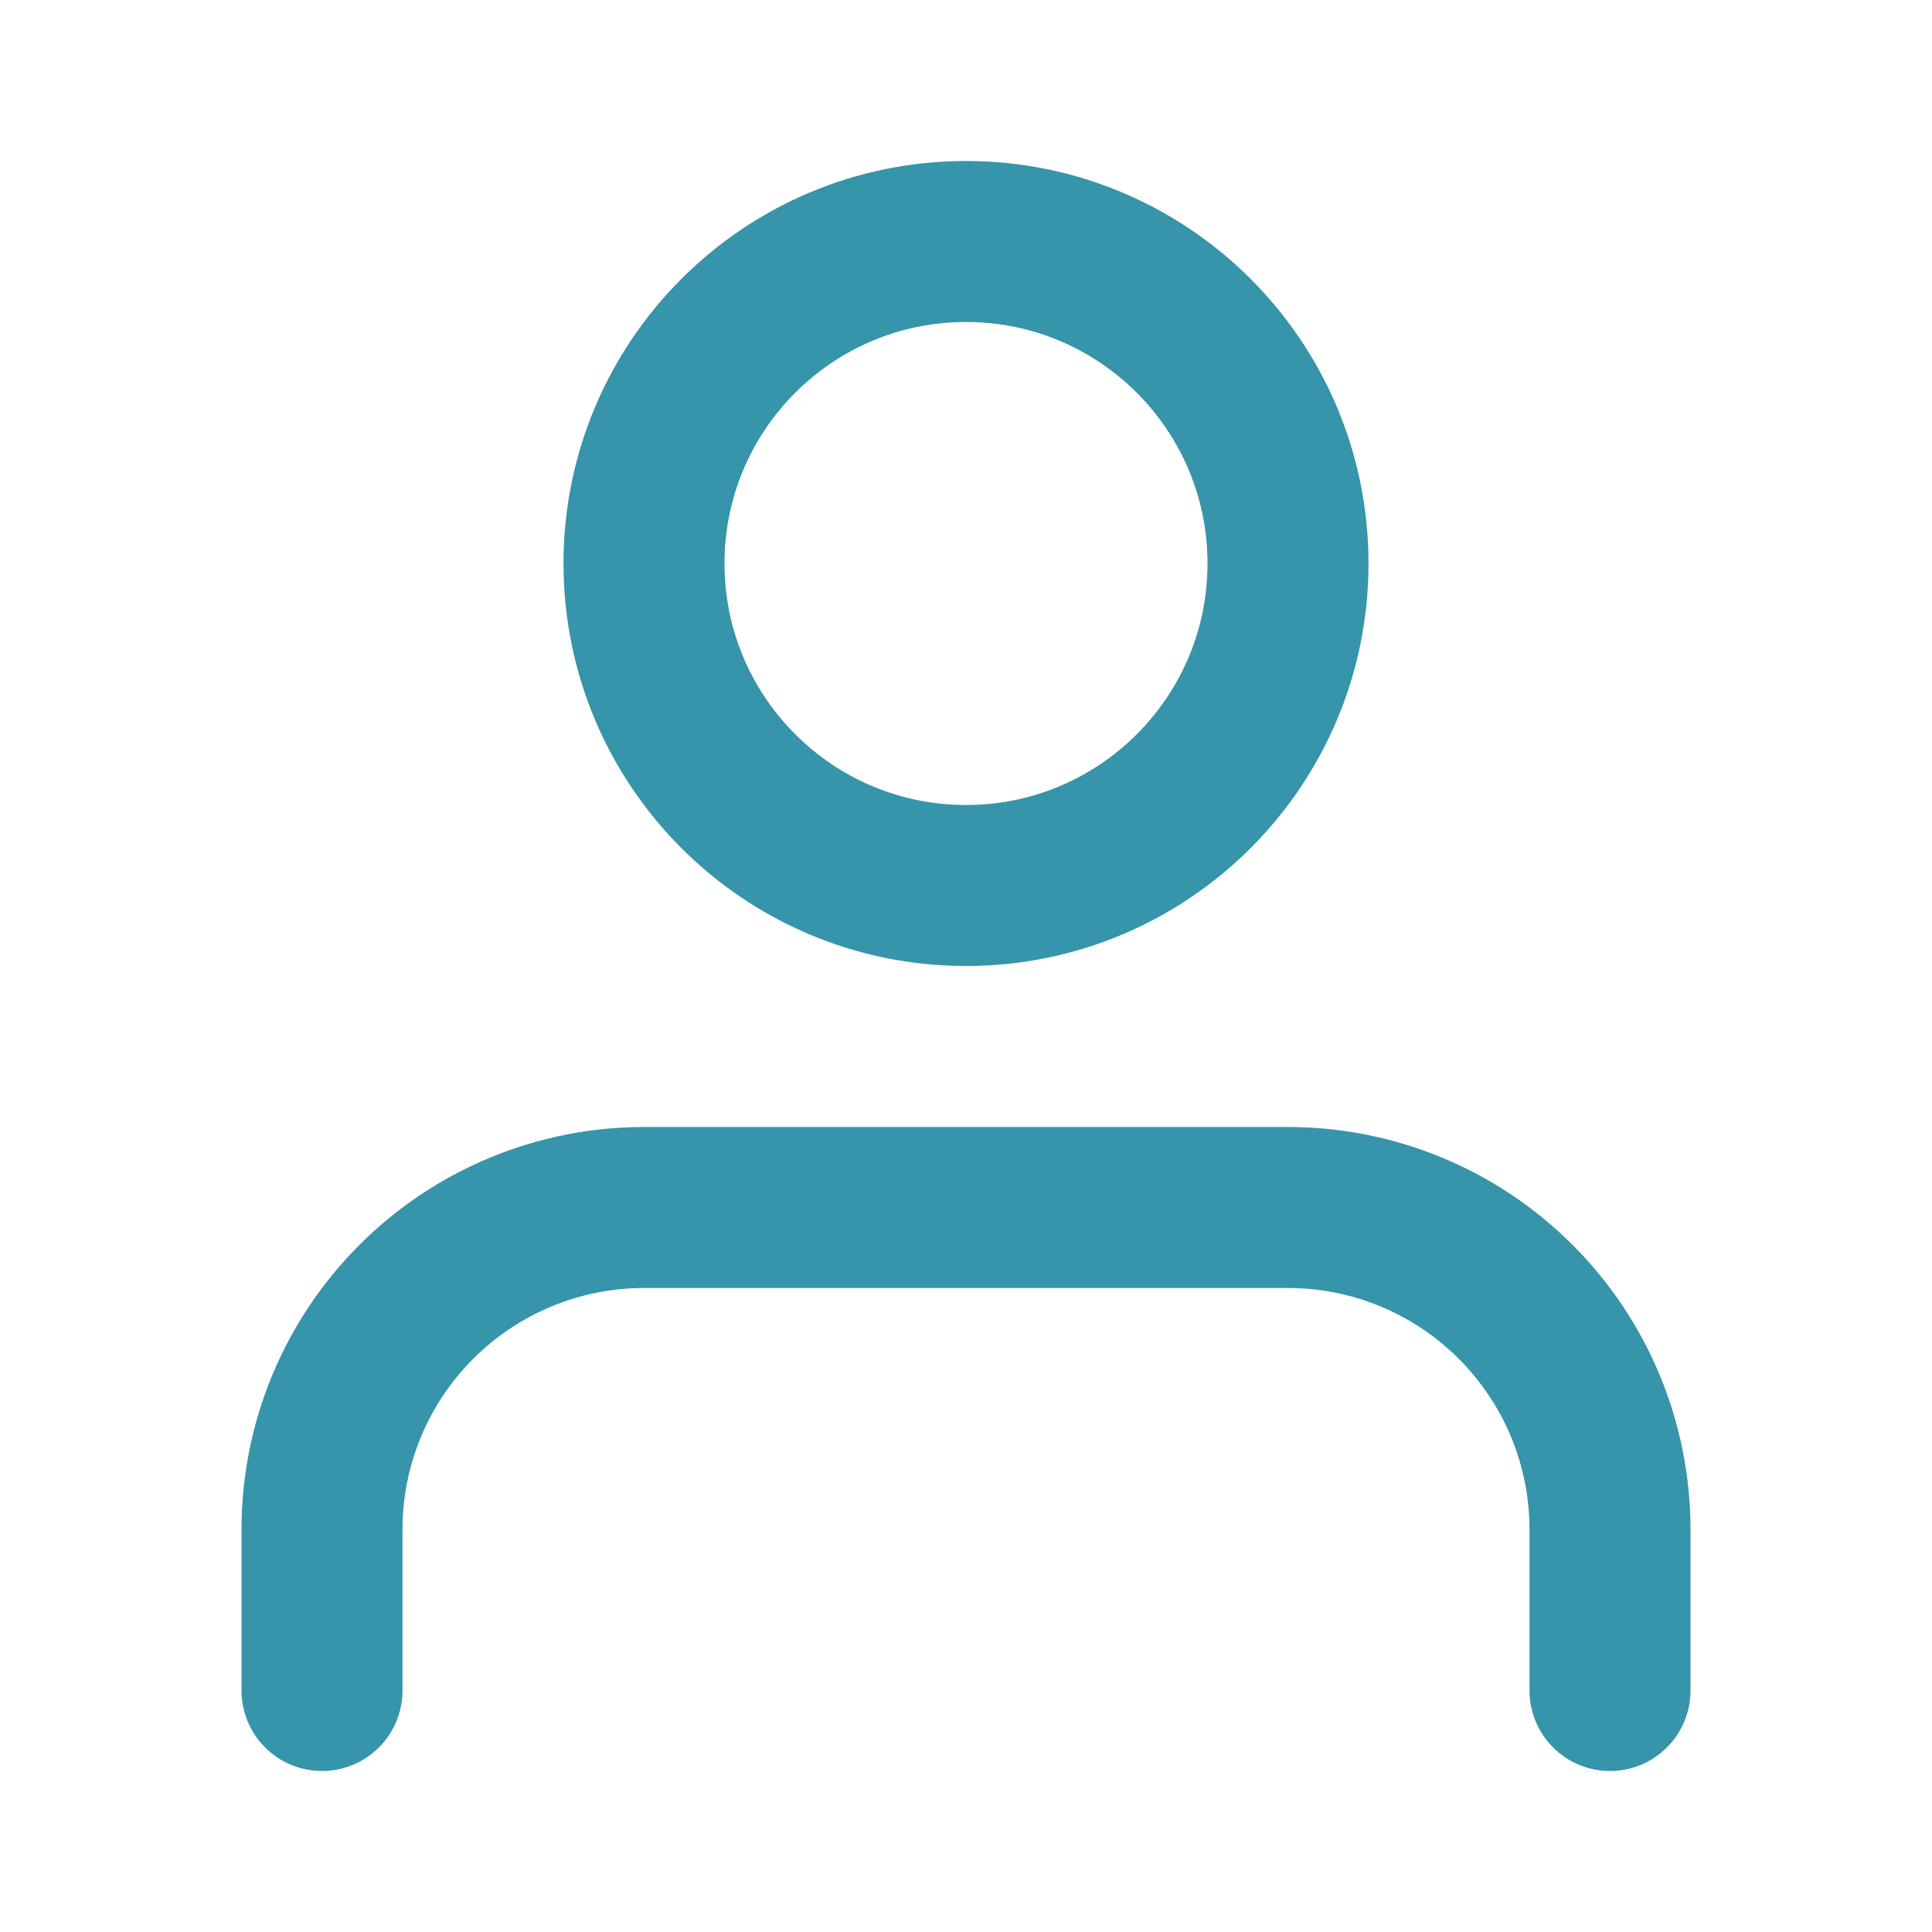
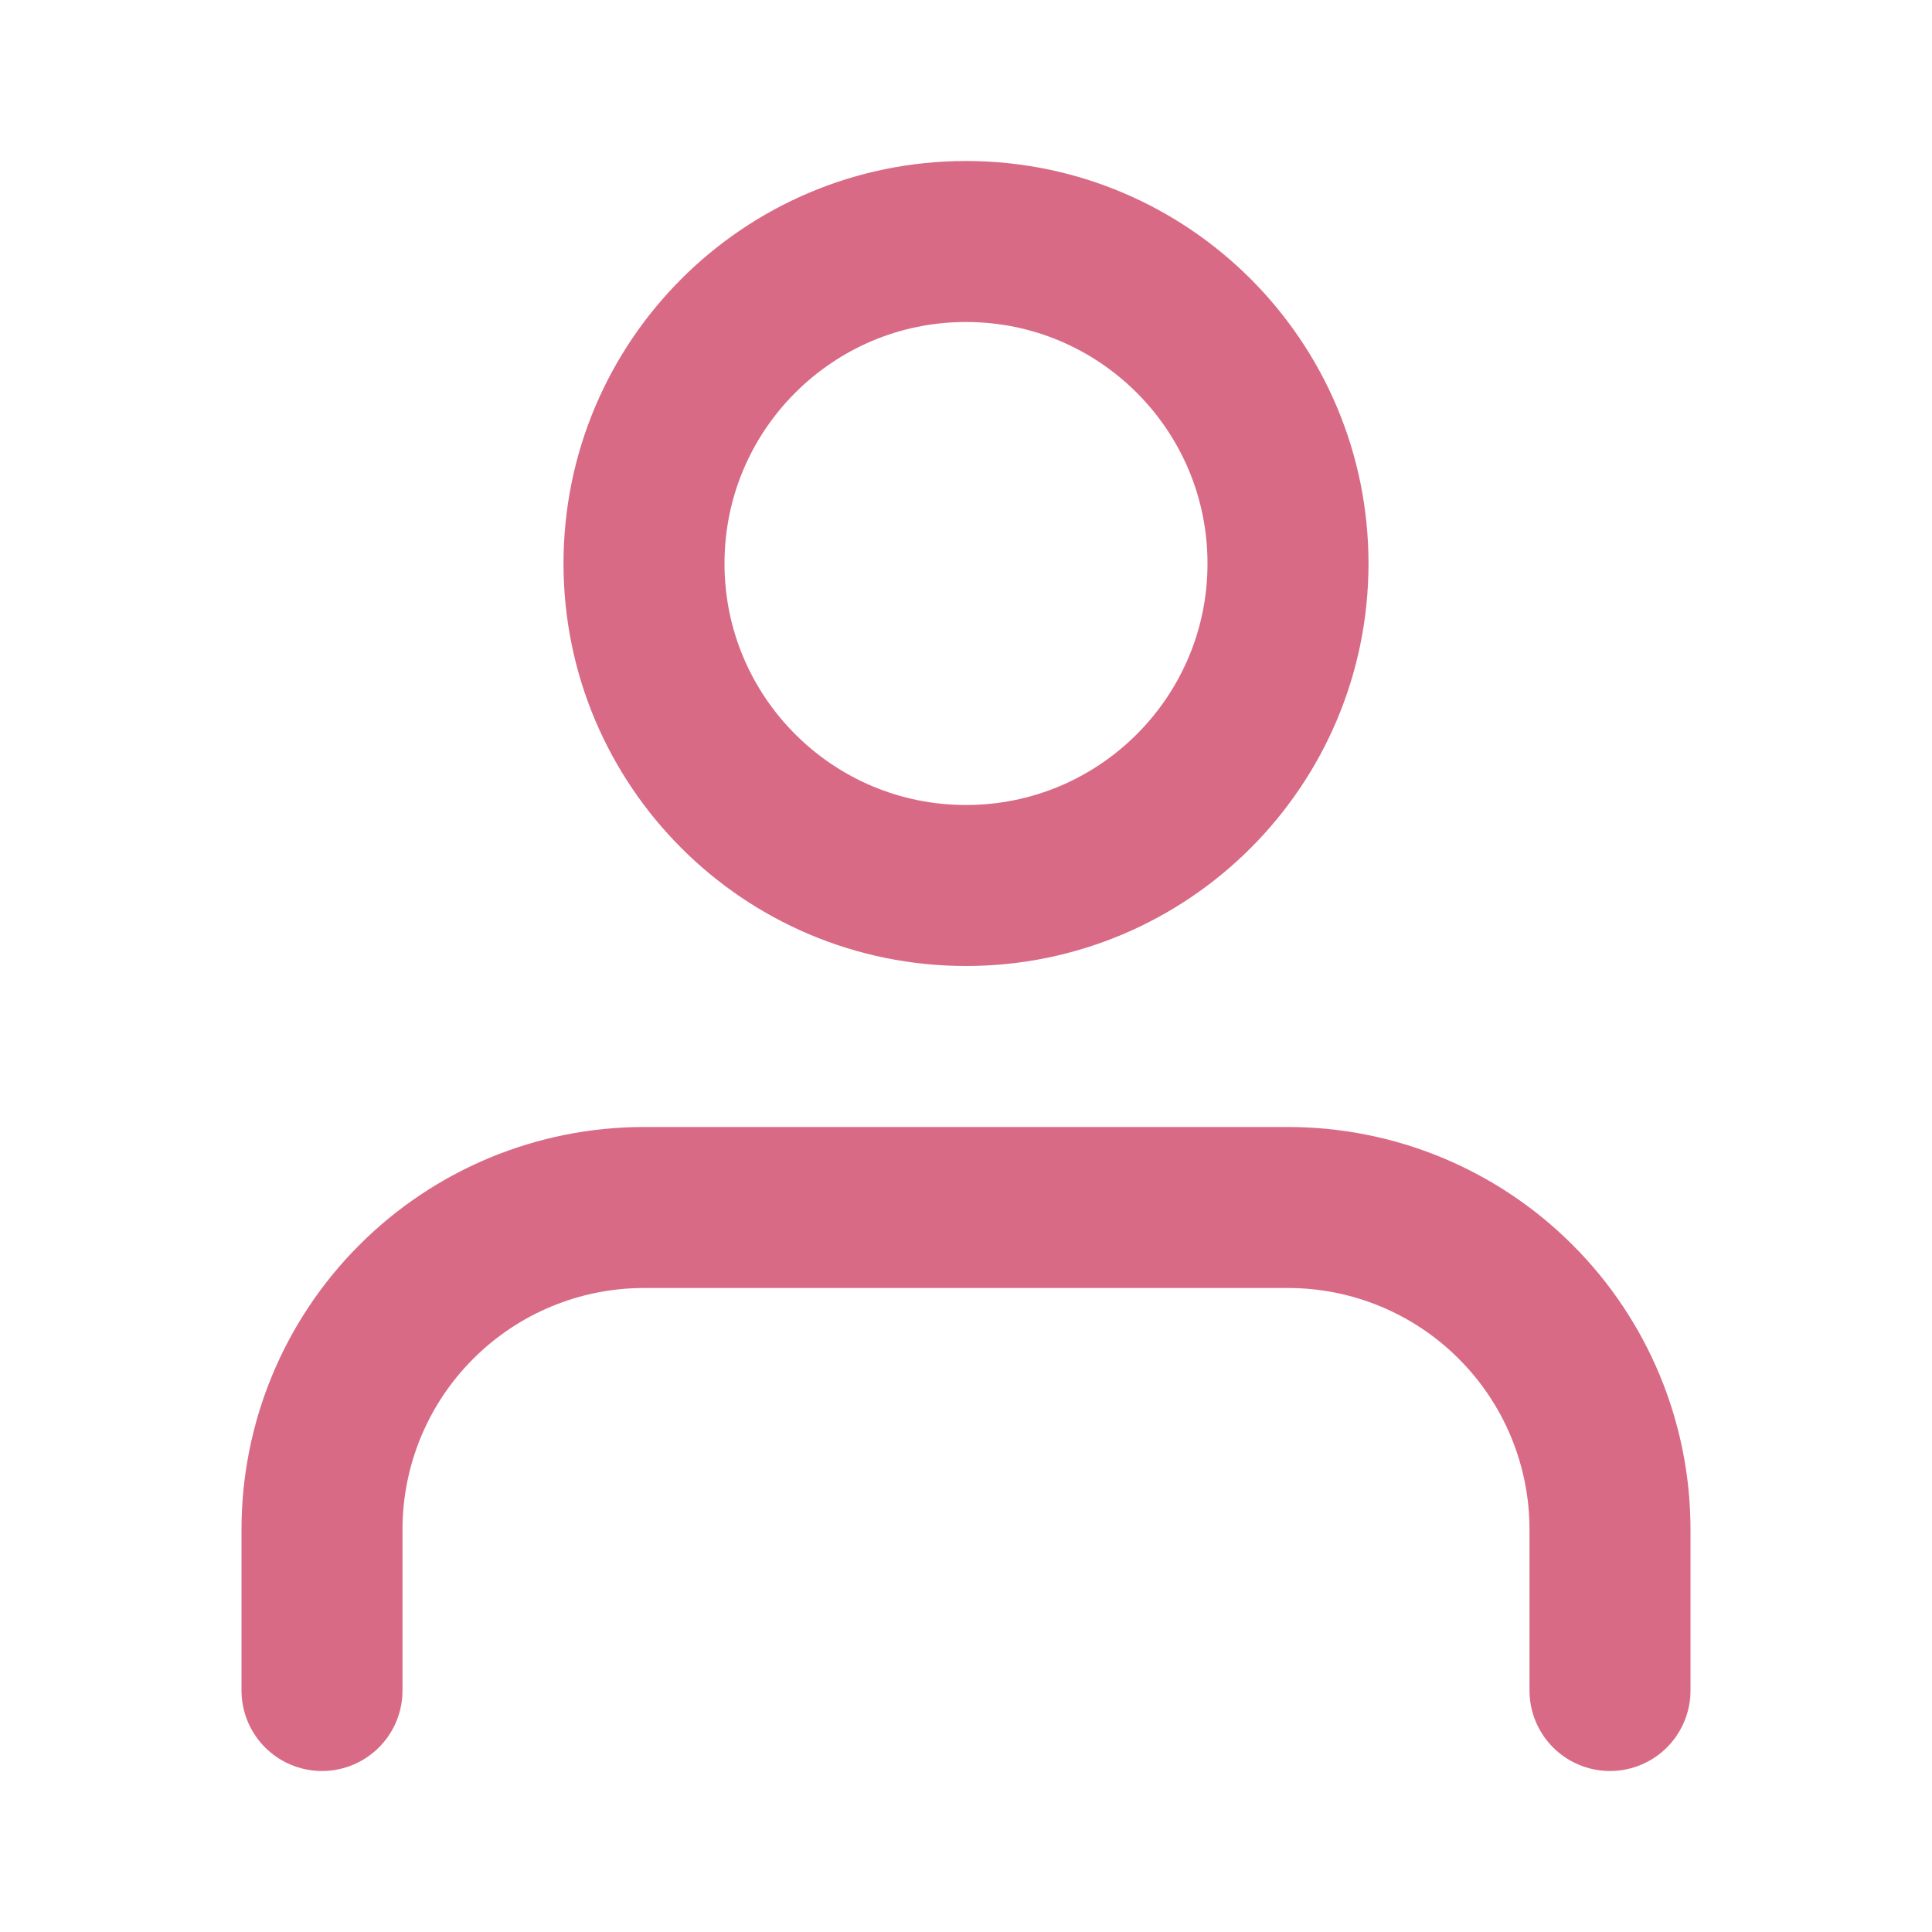
<svg xmlns="http://www.w3.org/2000/svg" preserveAspectRatio="none" overflow="visible" style="display: block;" width="24" height="24" viewBox="0 0 24 24" fill="none">
  <g id="user">
-     <path id="Vector" d="M20 21V19C20 17.939 19.579 16.922 18.828 16.172C18.078 15.421 17.061 15 16 15H8C6.939 15 5.922 15.421 5.172 16.172C4.421 16.922 4 17.939 4 19V21" stroke="#3694AB" stroke-width="2" stroke-linecap="round" stroke-linejoin="round" />
-     <path id="Vector_2" d="M12 11C14.209 11 16 9.209 16 7C16 4.791 14.209 3 12 3C9.791 3 8 4.791 8 7C8 9.209 9.791 11 12 11Z" stroke="#3694AB" stroke-width="2" stroke-linecap="round" stroke-linejoin="round" />
+     <path id="Vector" d="M20 21V19C20 17.939 19.579 16.922 18.828 16.172C18.078 15.421 17.061 15 16 15H8C6.939 15 5.922 15.421 5.172 16.172C4.421 16.922 4 17.939 4 19V21" stroke="#D96A85" stroke-width="2" stroke-linecap="round" stroke-linejoin="round" />
+     <path id="Vector_2" d="M12 11C14.209 11 16 9.209 16 7C16 4.791 14.209 3 12 3C9.791 3 8 4.791 8 7C8 9.209 9.791 11 12 11Z" stroke="#D96A85" stroke-width="2" stroke-linecap="round" stroke-linejoin="round" />
  </g>
</svg>
